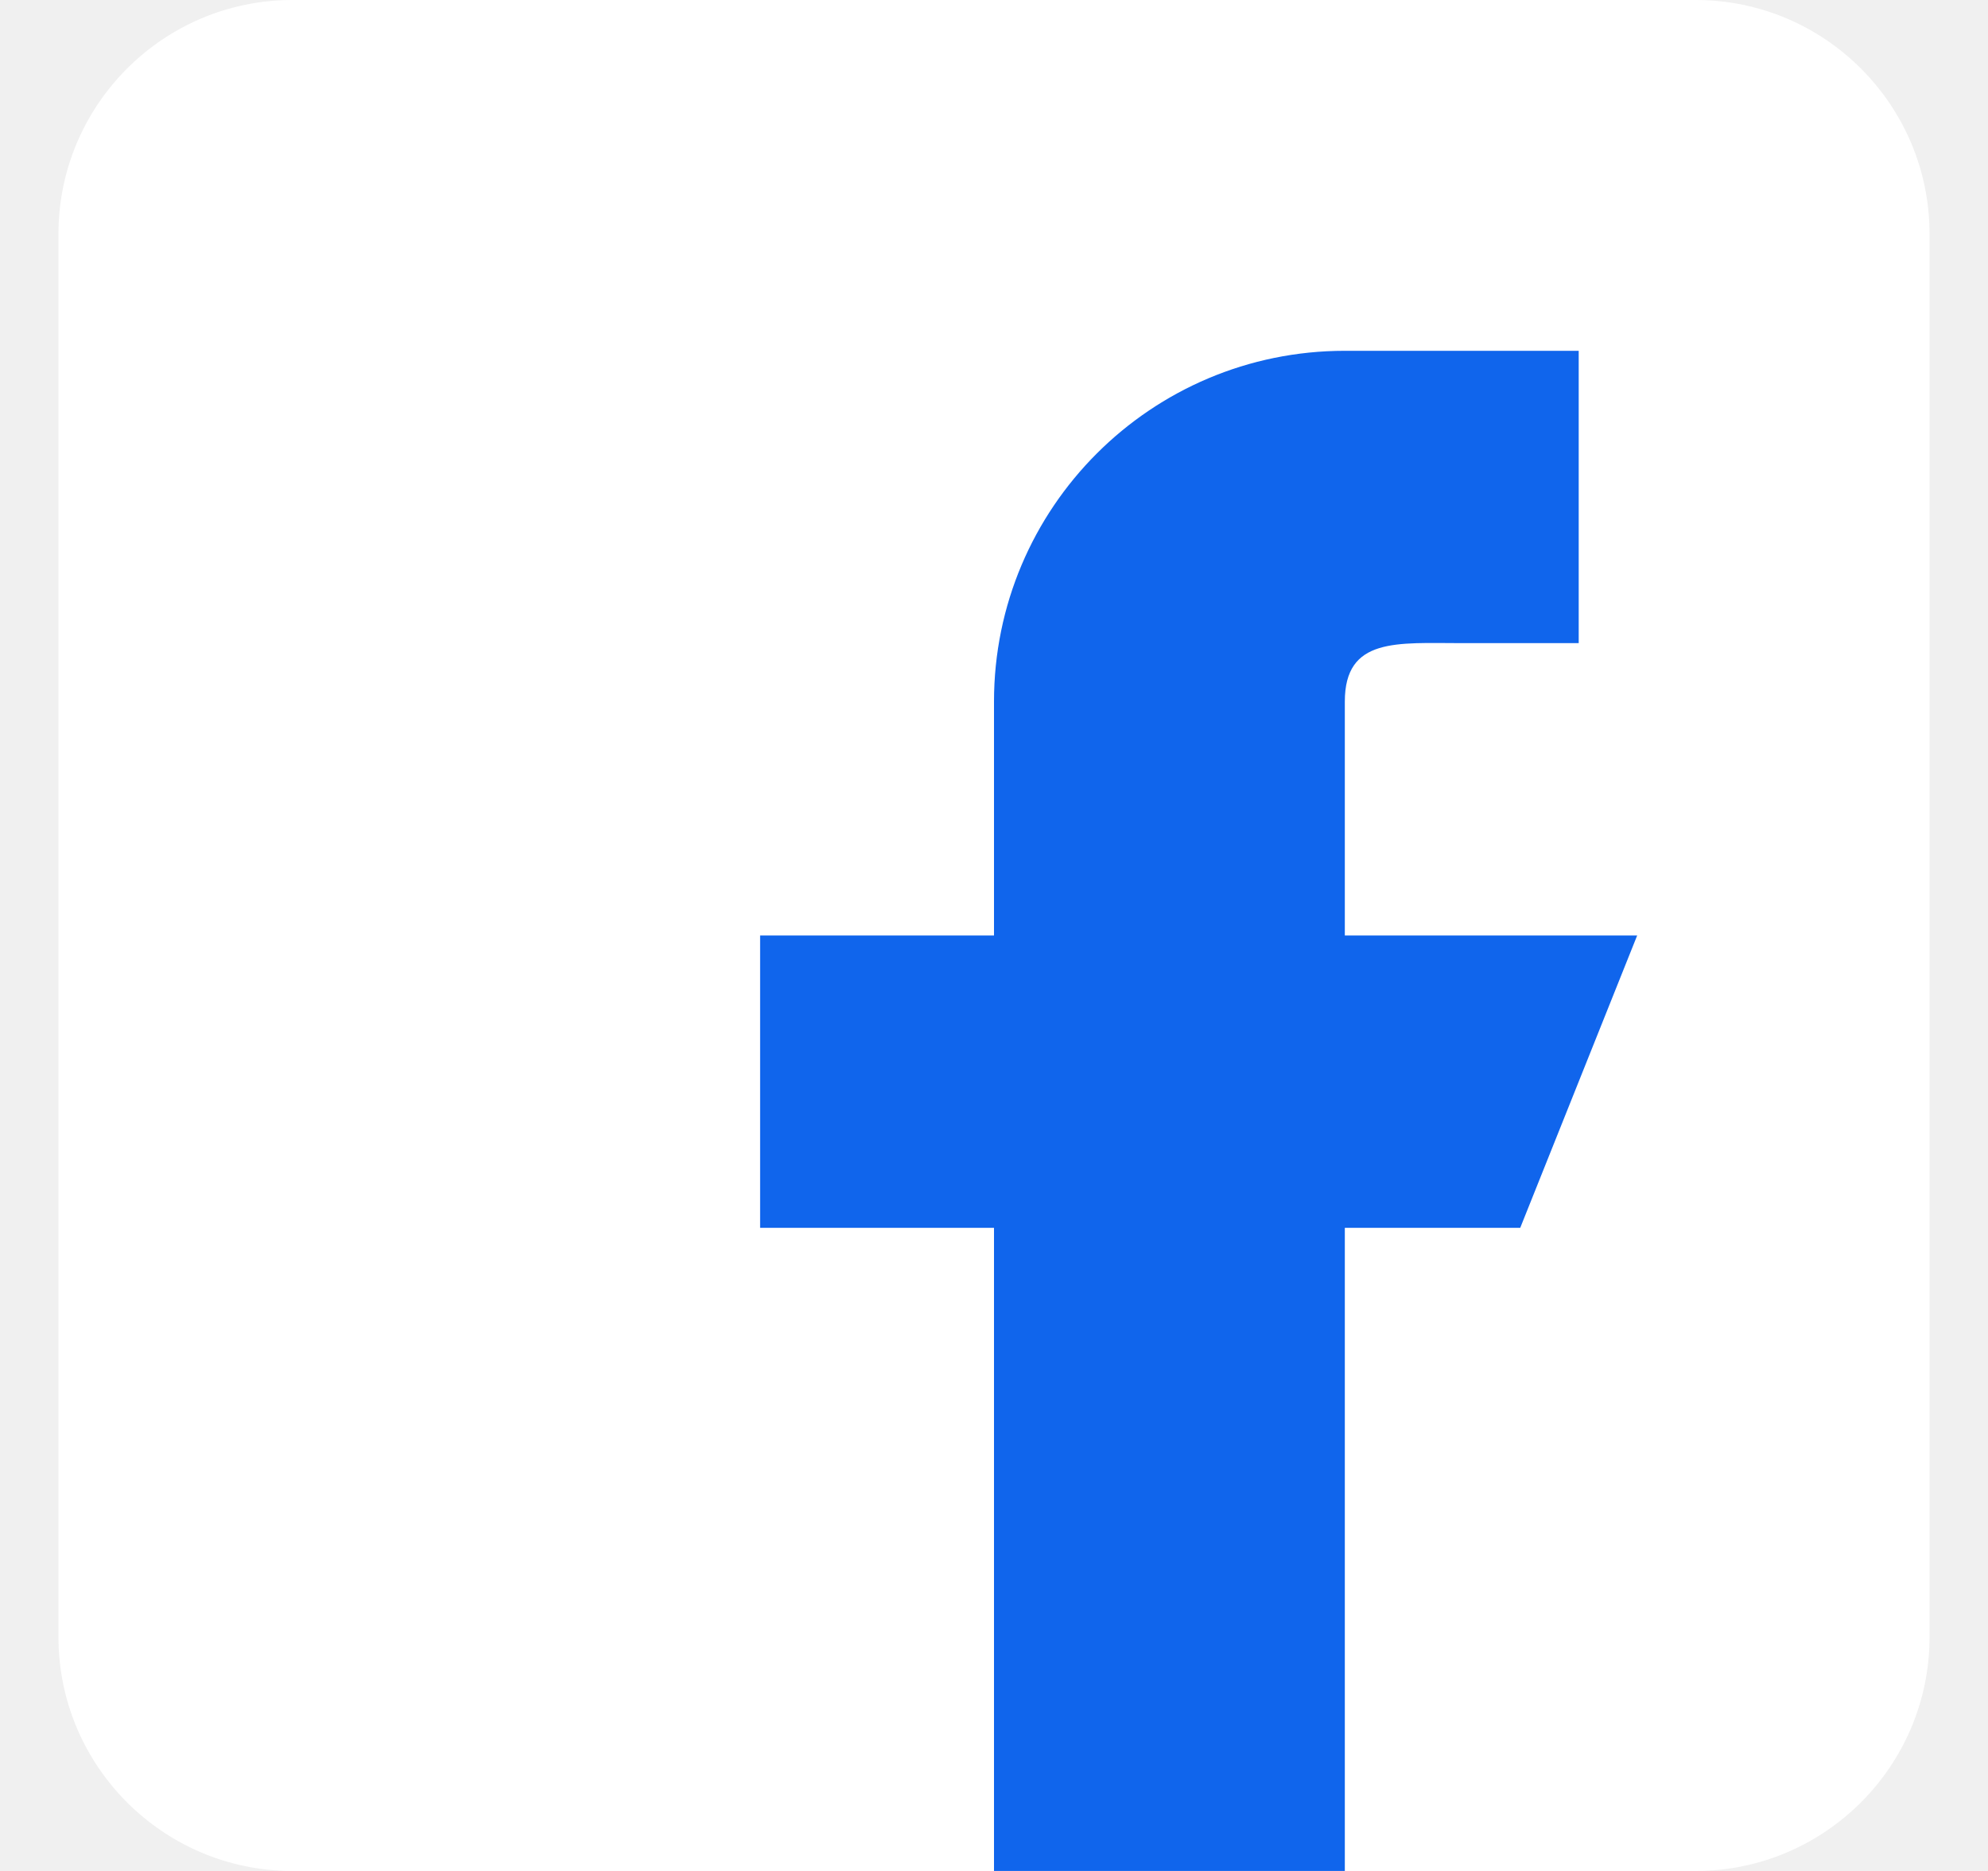
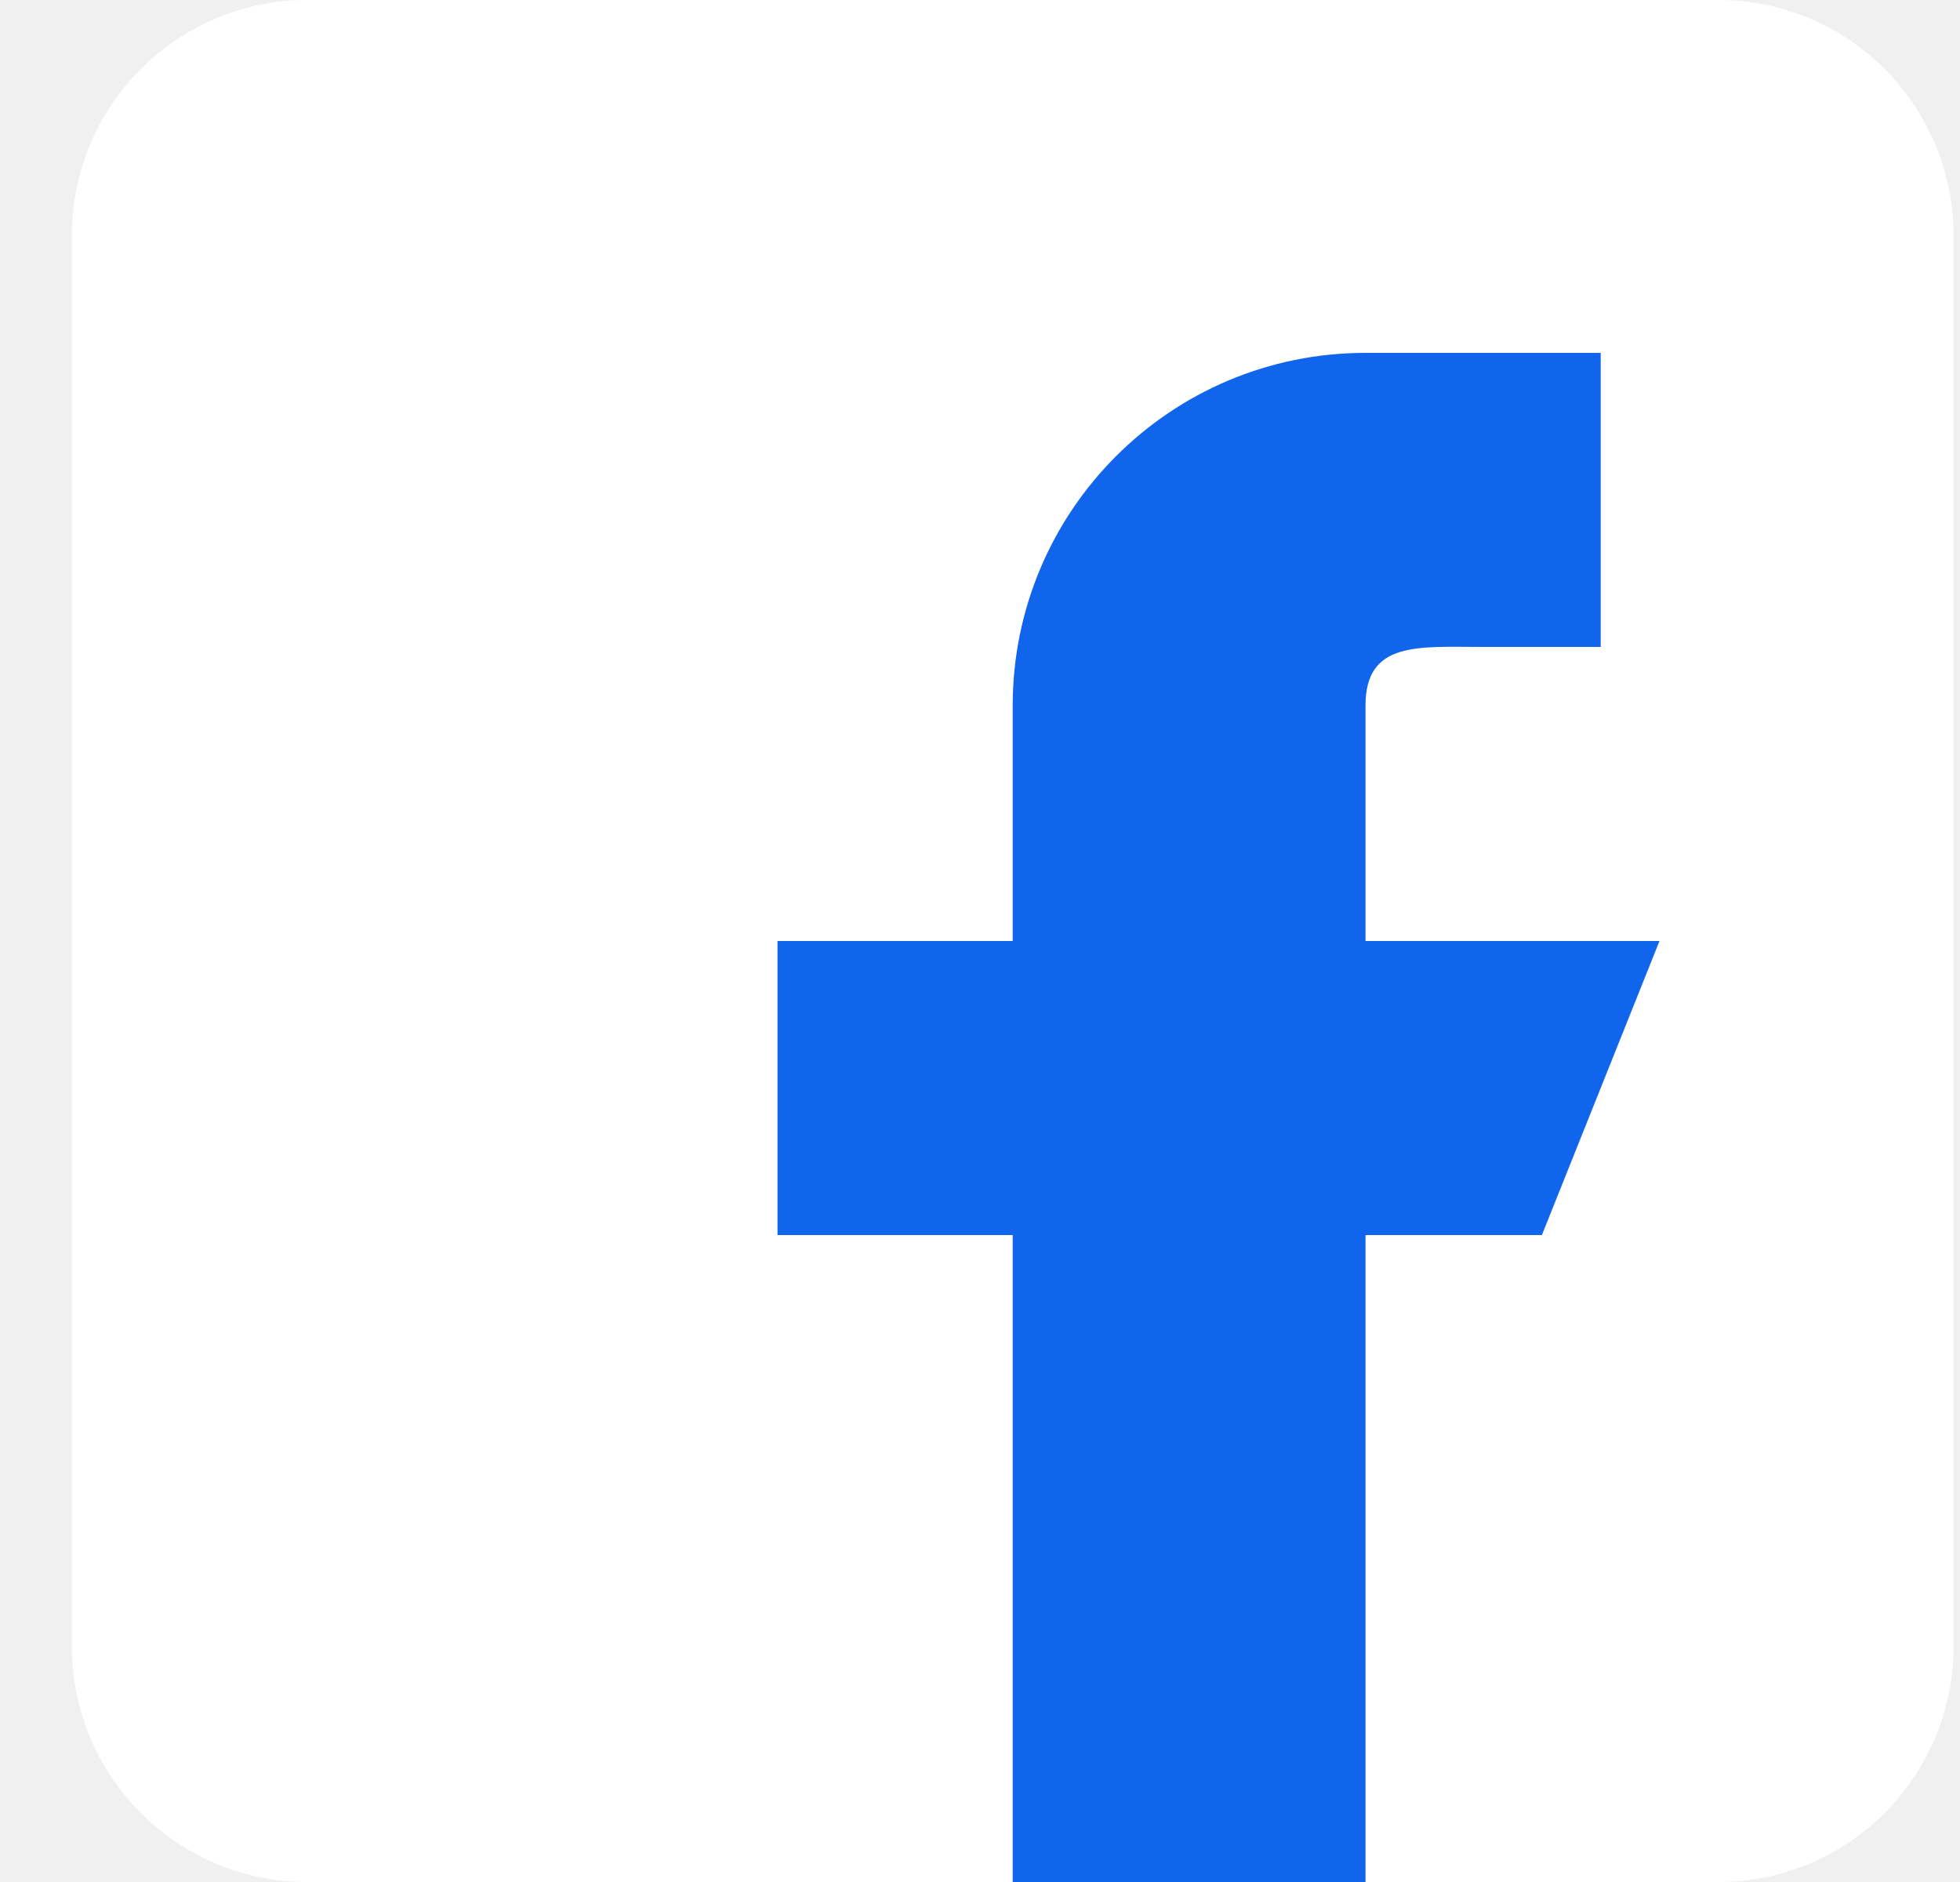
- <svg xmlns="http://www.w3.org/2000/svg" width="17" height="16" viewBox="0 0 17 16" fill="none">
+ <svg xmlns="http://www.w3.org/2000/svg" width="25" height="24" viewBox="0 0 25 24" fill="none">
  <g clip-path="url(#clip0_241_280)">
-     <path d="M14.5 0H2.5C1.397 0 0.5 0.897 0.5 2V14C0.5 15.103 1.397 16 2.5 16H14.5C15.603 16 16.5 15.103 16.5 14V2C16.5 0.897 15.603 0 14.5 0Z" fill="white" />
-     <path d="M14 8H11.5V6C11.5 5.448 11.948 5.5 12.5 5.5H13.5V3H11.5C9.843 3 8.5 4.343 8.5 6V8H6.5V10.5H8.5V16H11.5V10.5H13L14 8Z" fill="#1065EC" />
+     <path d="M21.917 0H3.917C2.262 0 0.917 1.345 0.917 3V21C0.917 22.654 2.262 24 3.917 24H21.917C23.572 24 24.917 22.654 24.917 21V3C24.917 1.345 23.572 0 21.917 0Z" fill="white" />
+     <path d="M21.167 12H17.417V9C17.417 8.172 18.089 8.25 18.917 8.25H20.417V4.5H17.417C14.931 4.5 12.917 6.514 12.917 9V12H9.917V15.75H12.917V24H17.417V15.75H19.667L21.167 12Z" fill="#1065EC" />
  </g>
  <defs>
    <clipPath id="clip0_241_280">
-       <rect width="16" height="16" fill="white" transform="translate(0.5)" />
+       <rect width="24" height="24" fill="white" transform="translate(0.916992)" />
    </clipPath>
  </defs>
</svg>
